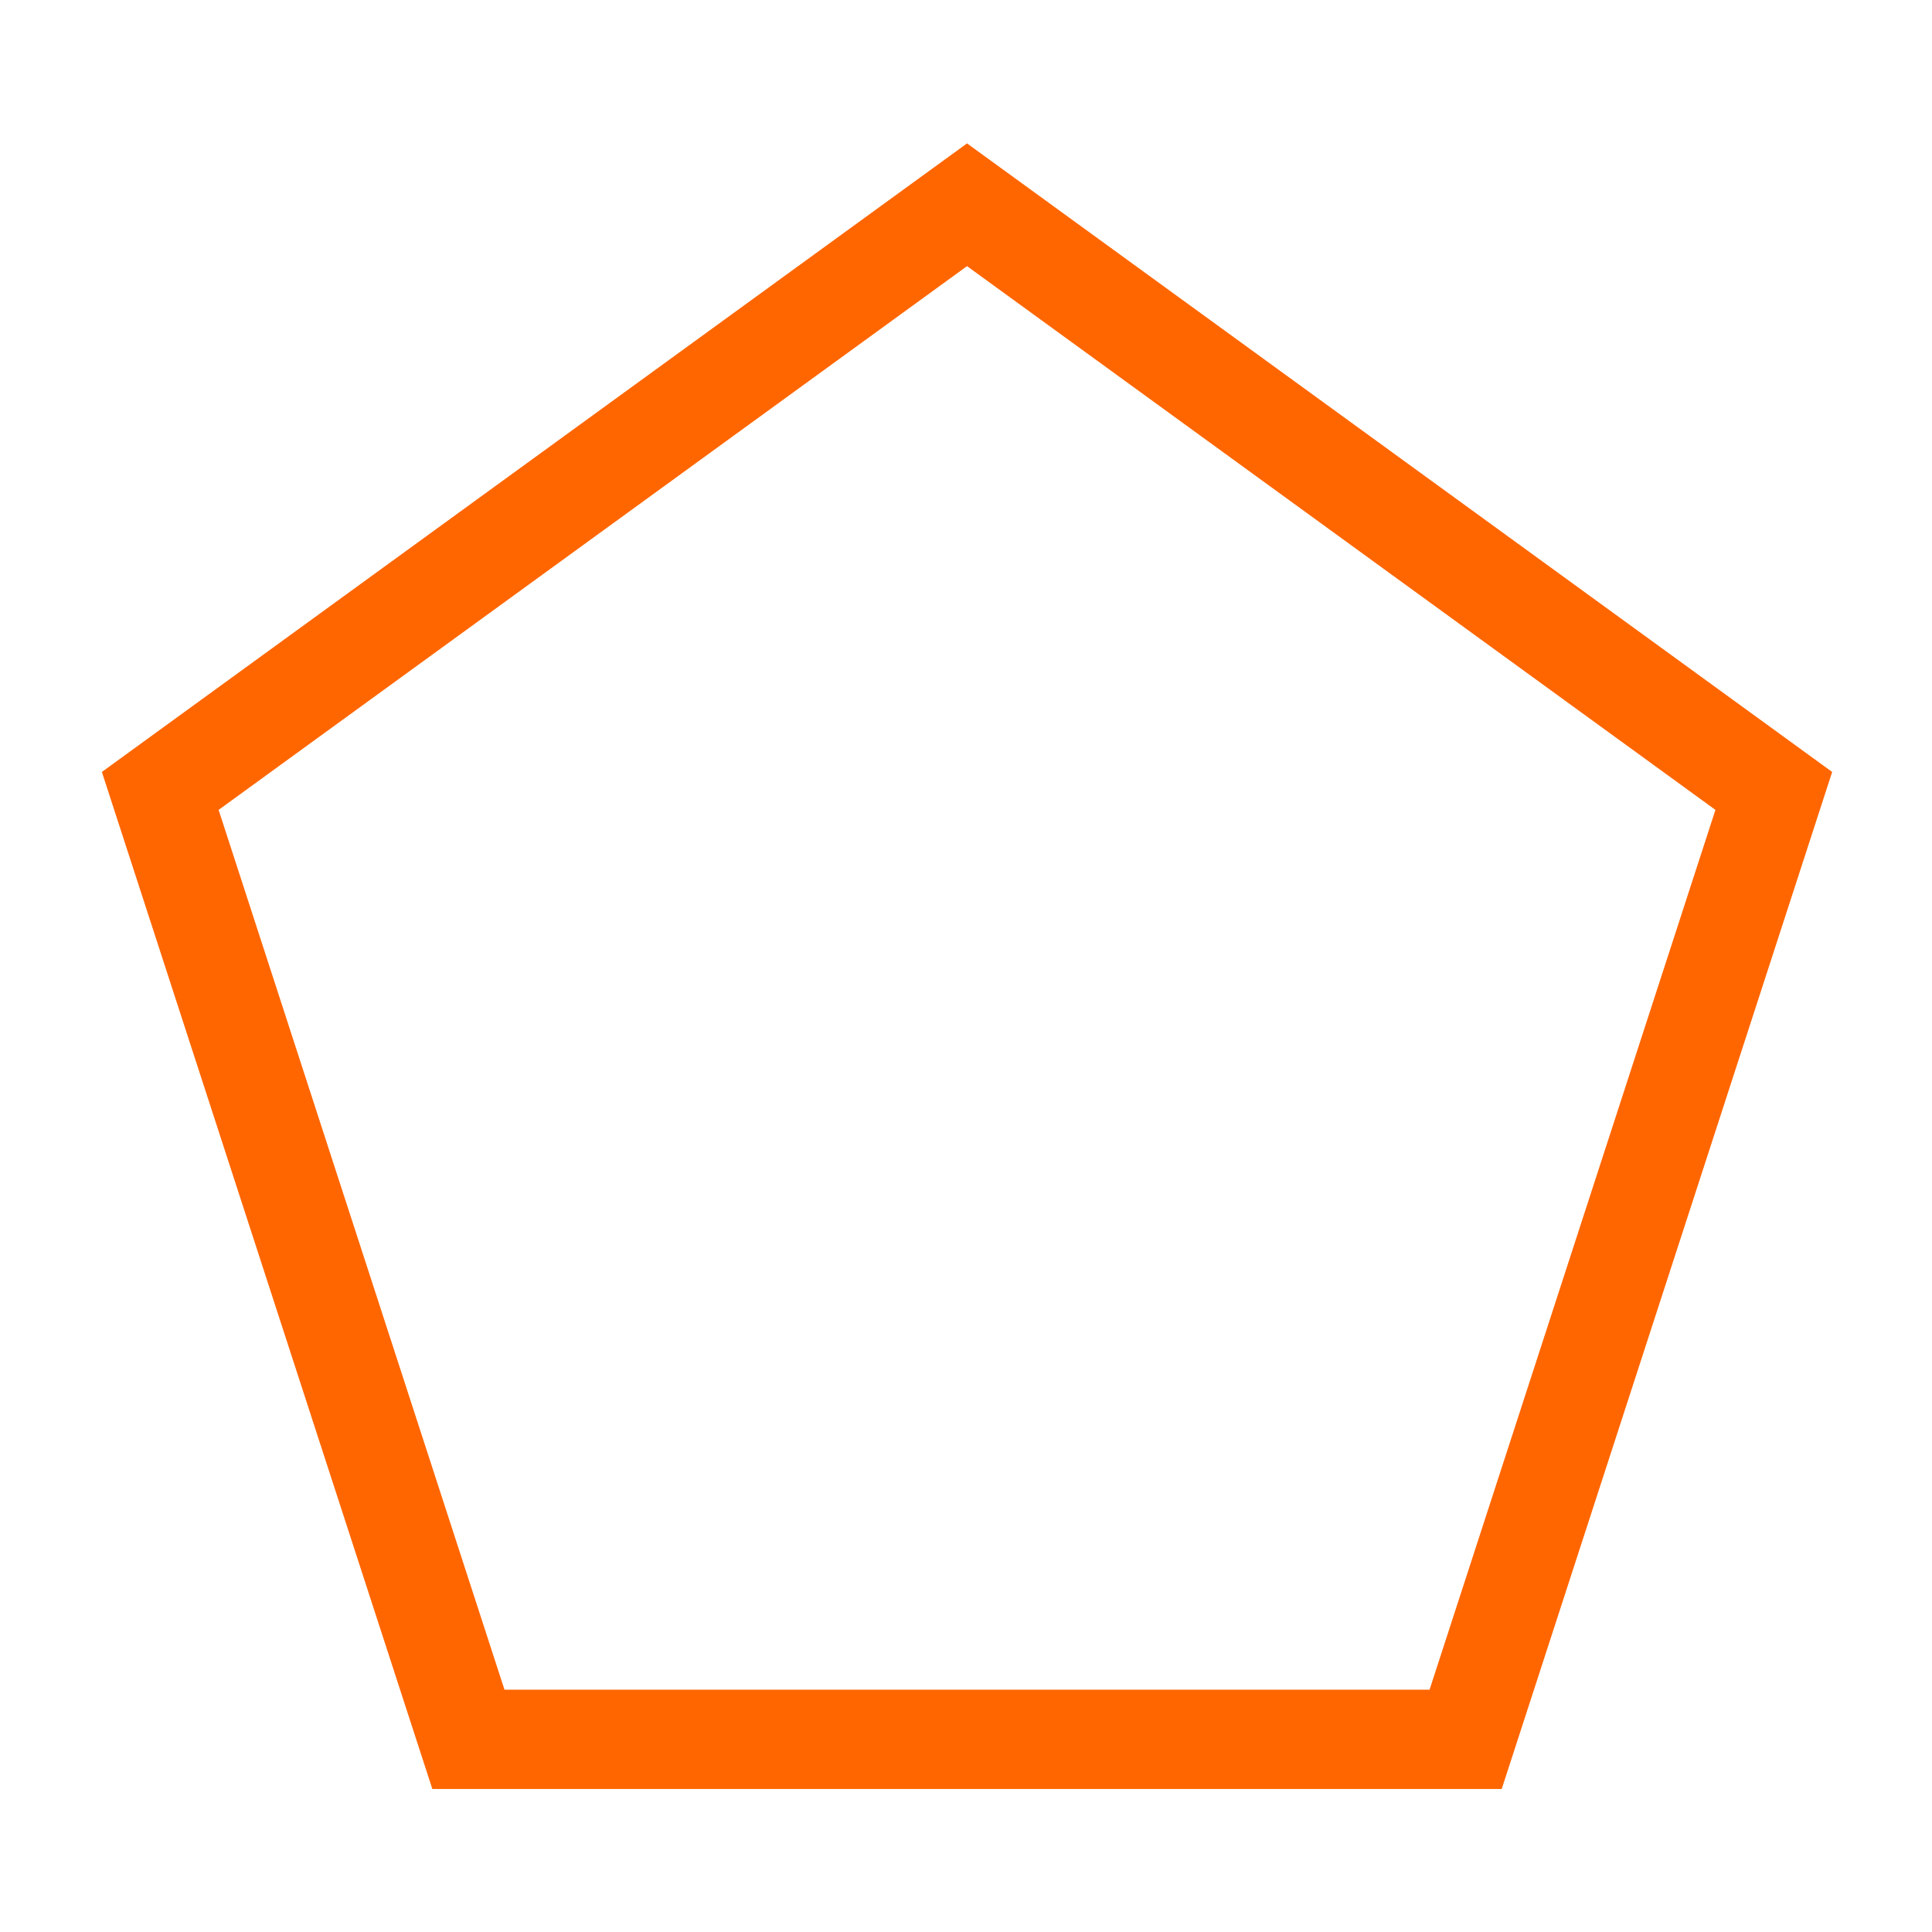
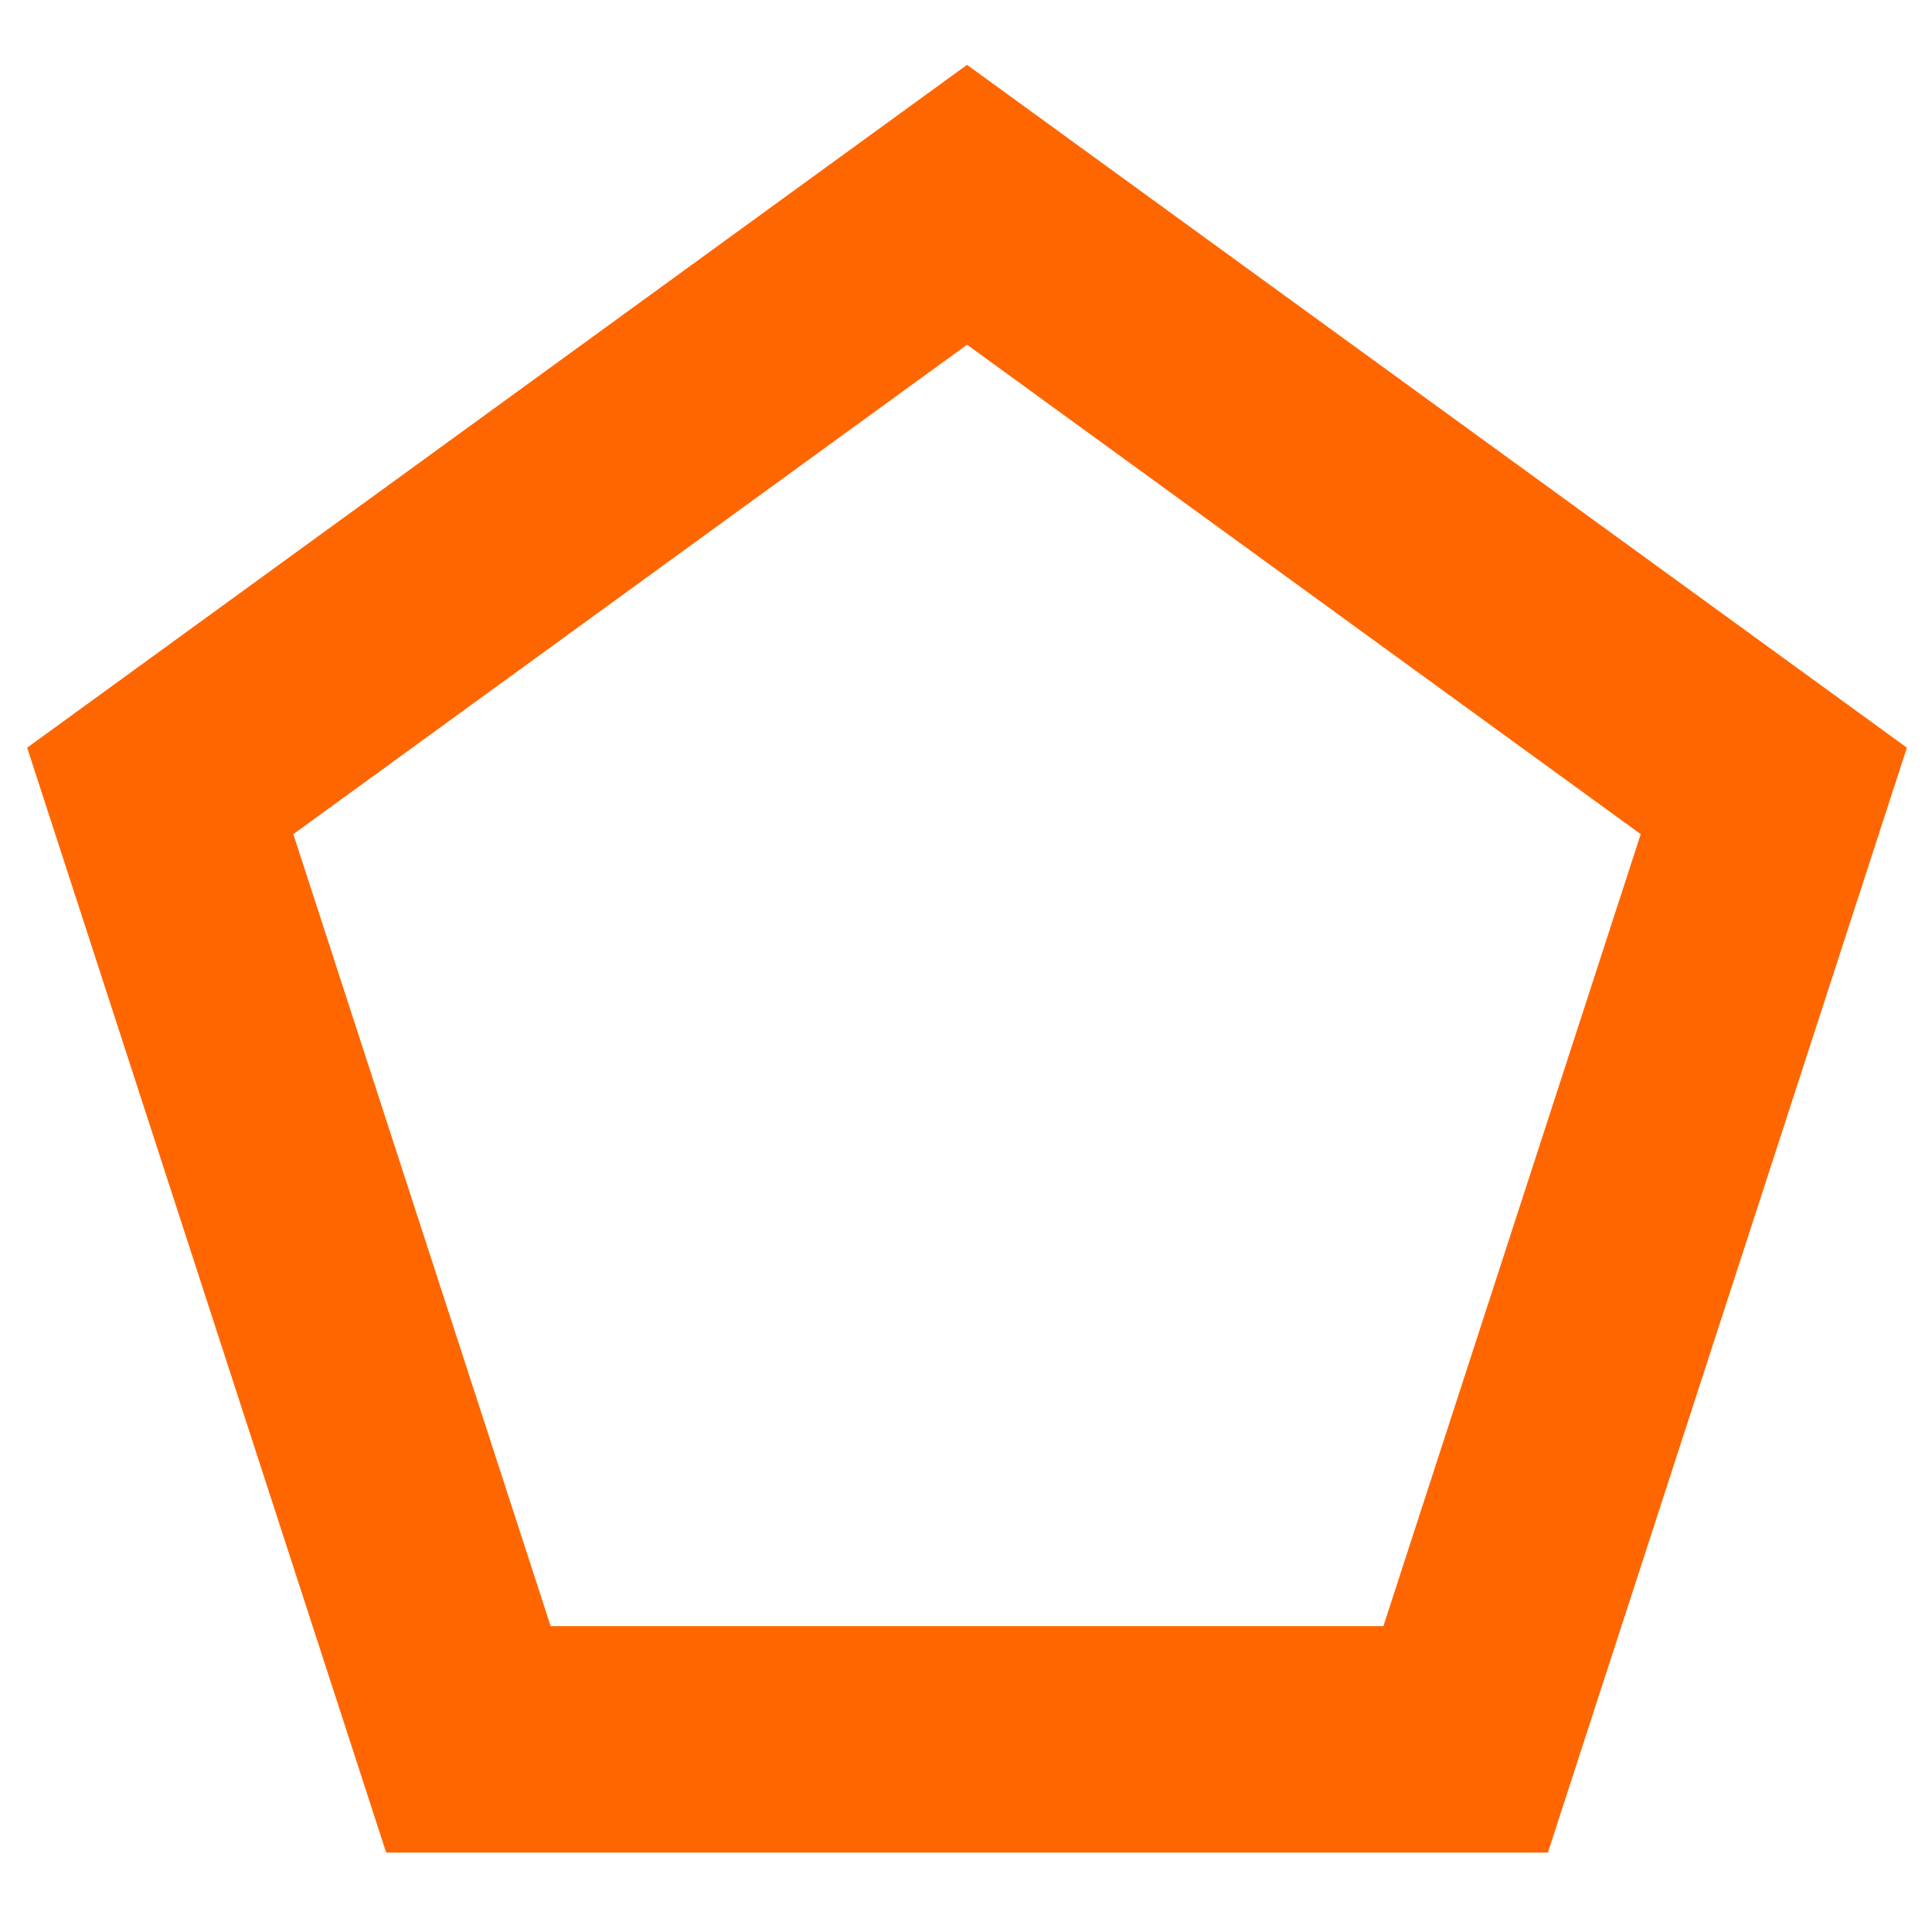
<svg xmlns="http://www.w3.org/2000/svg" width="256" height="256" viewBox="0 0 67.733 67.733" version="1.1" id="svg5">
  <defs id="defs2" />
  <g id="layer1">
-     <path style="fill:none;stroke:#ff6600;stroke-width:10;stroke-miterlimit:4;stroke-dasharray:none" id="path1152" d="m 119.767,55.926 -59.028,81.245 -95.509,-31.033 0,-100.424 95.509,-31.033 z" transform="matrix(0,-0.3481372,0.3481372,0,14.43254,48.87405)" />
+     <path style="fill:none;stroke:#ff6600;stroke-width:22.8;stroke-miterlimit:4;stroke-dasharray:none" id="path1152" d="m 119.767,55.926 -59.028,81.245 -95.509,-31.033 0,-100.424 95.509,-31.033 z" transform="matrix(0,-0.3481372,0.3481372,0,14.43254,48.87405)" />
  </g>
</svg>
